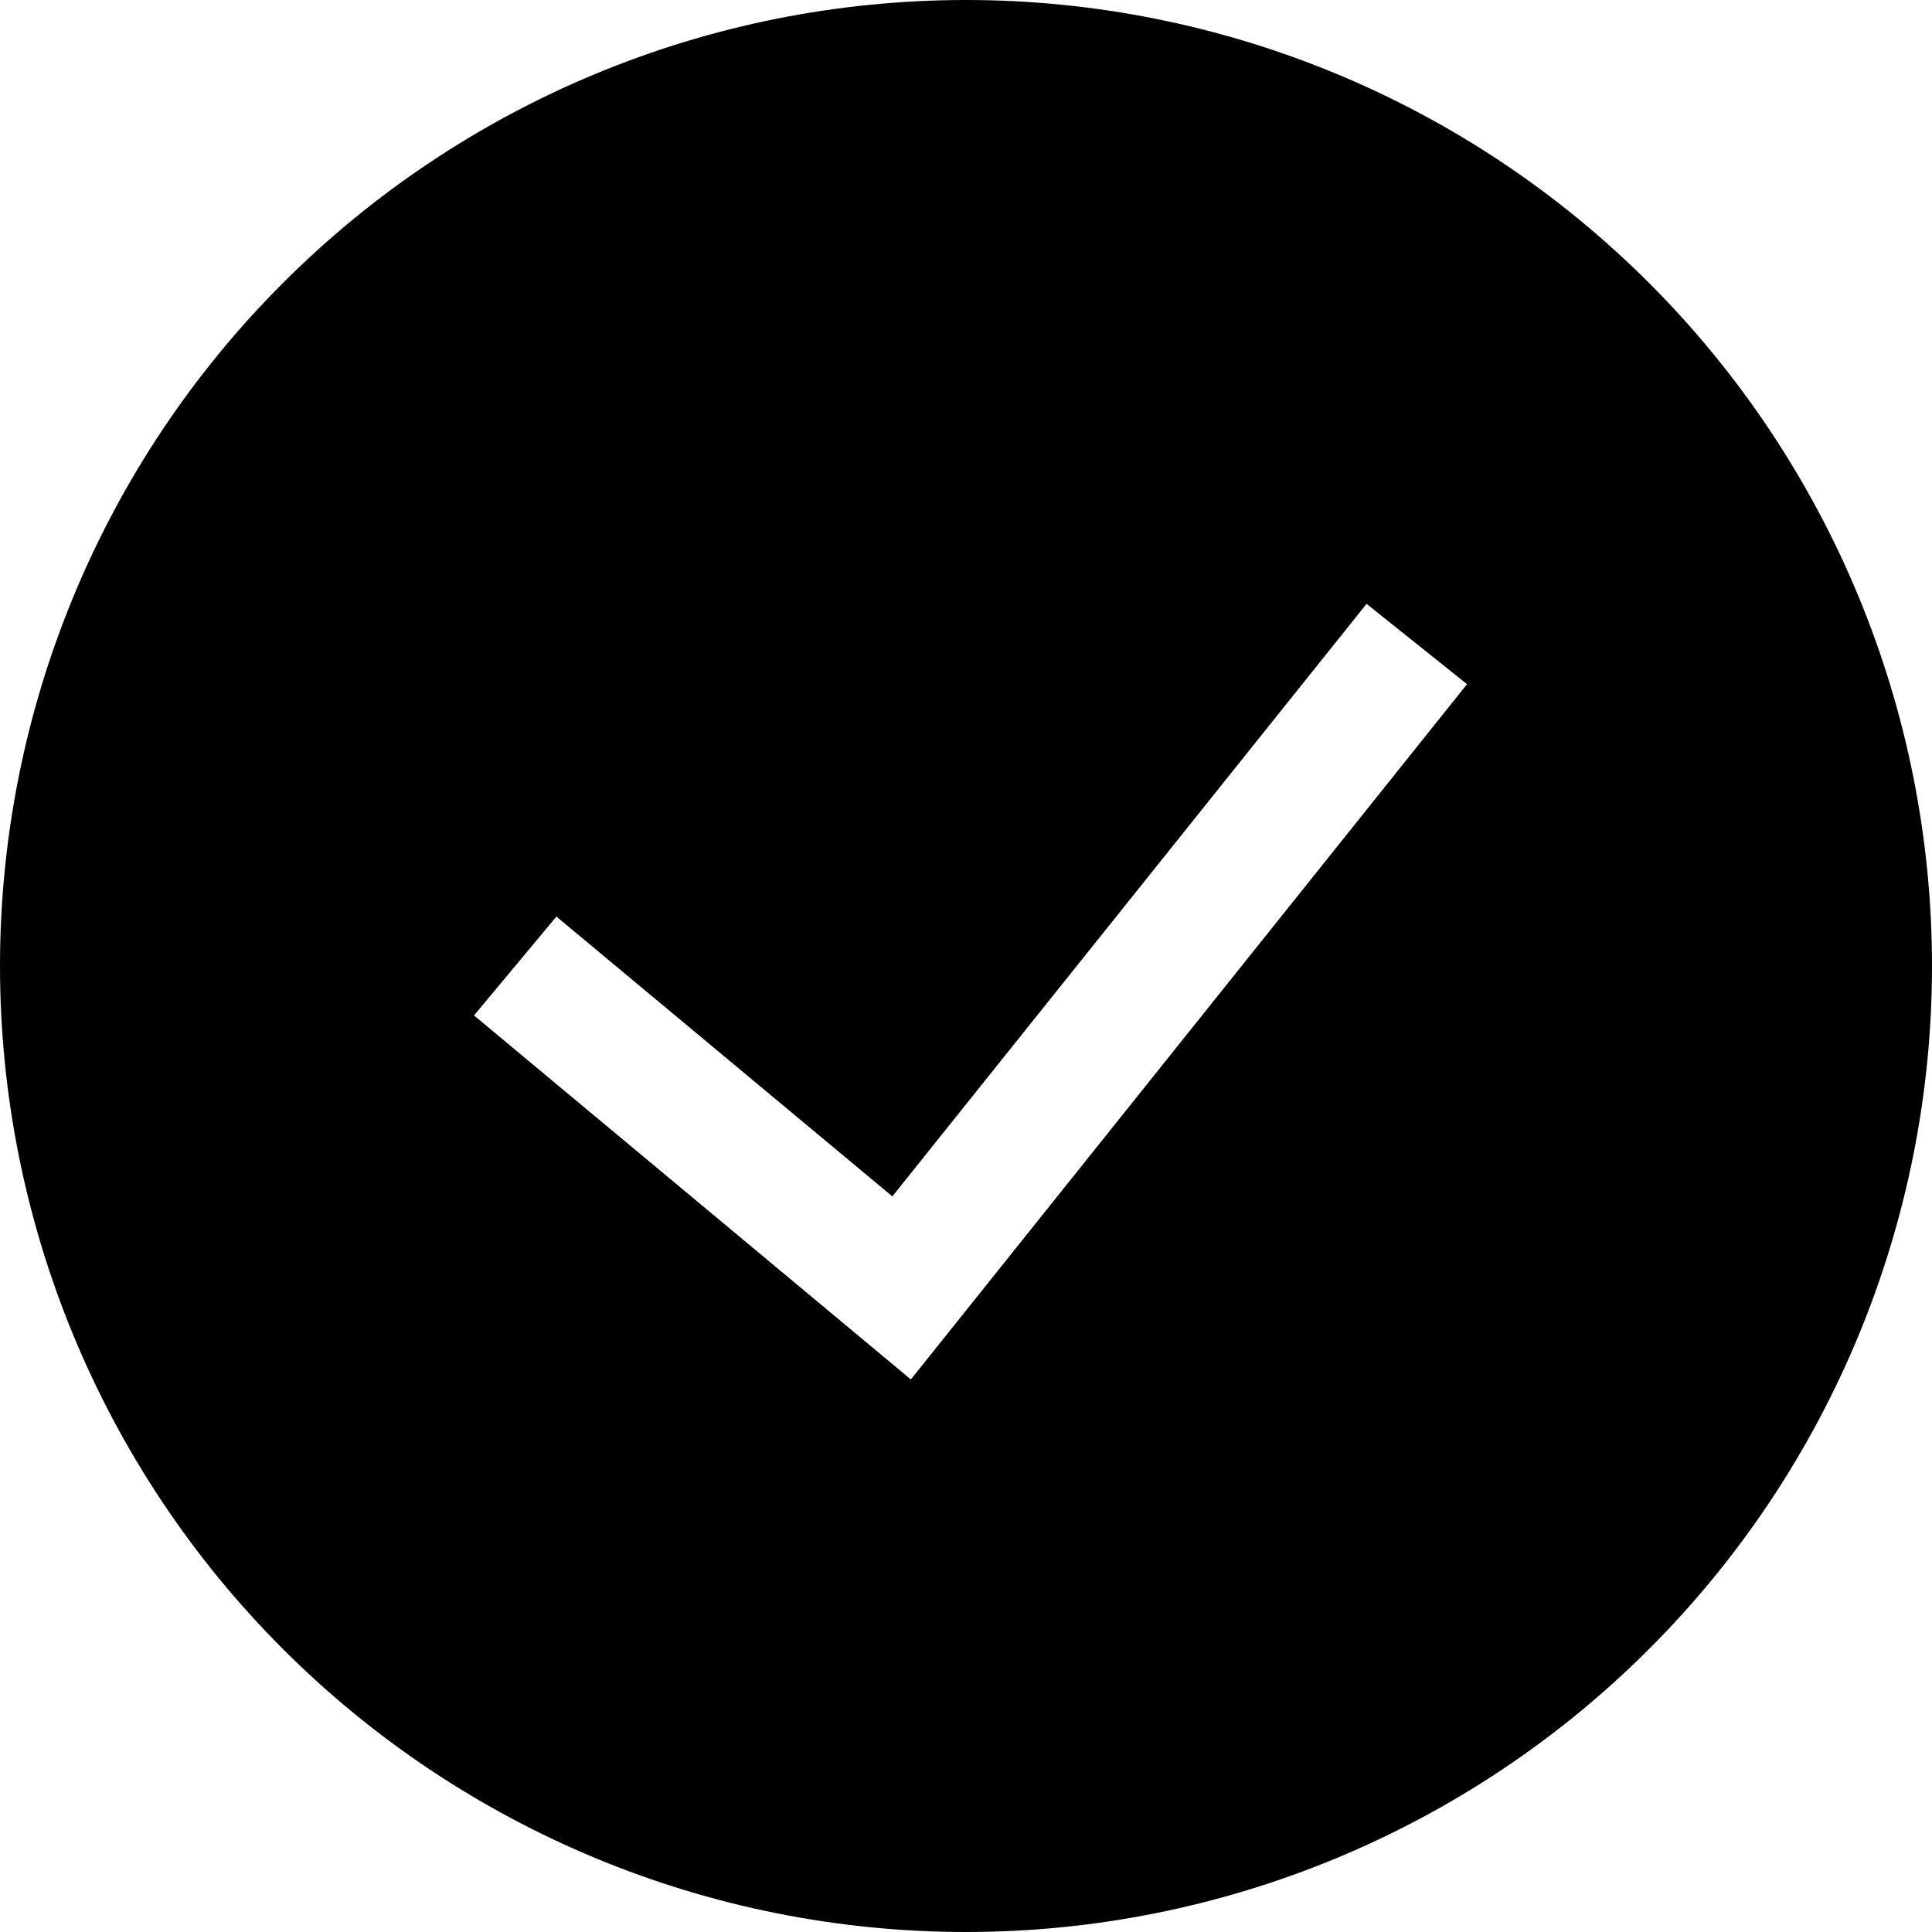
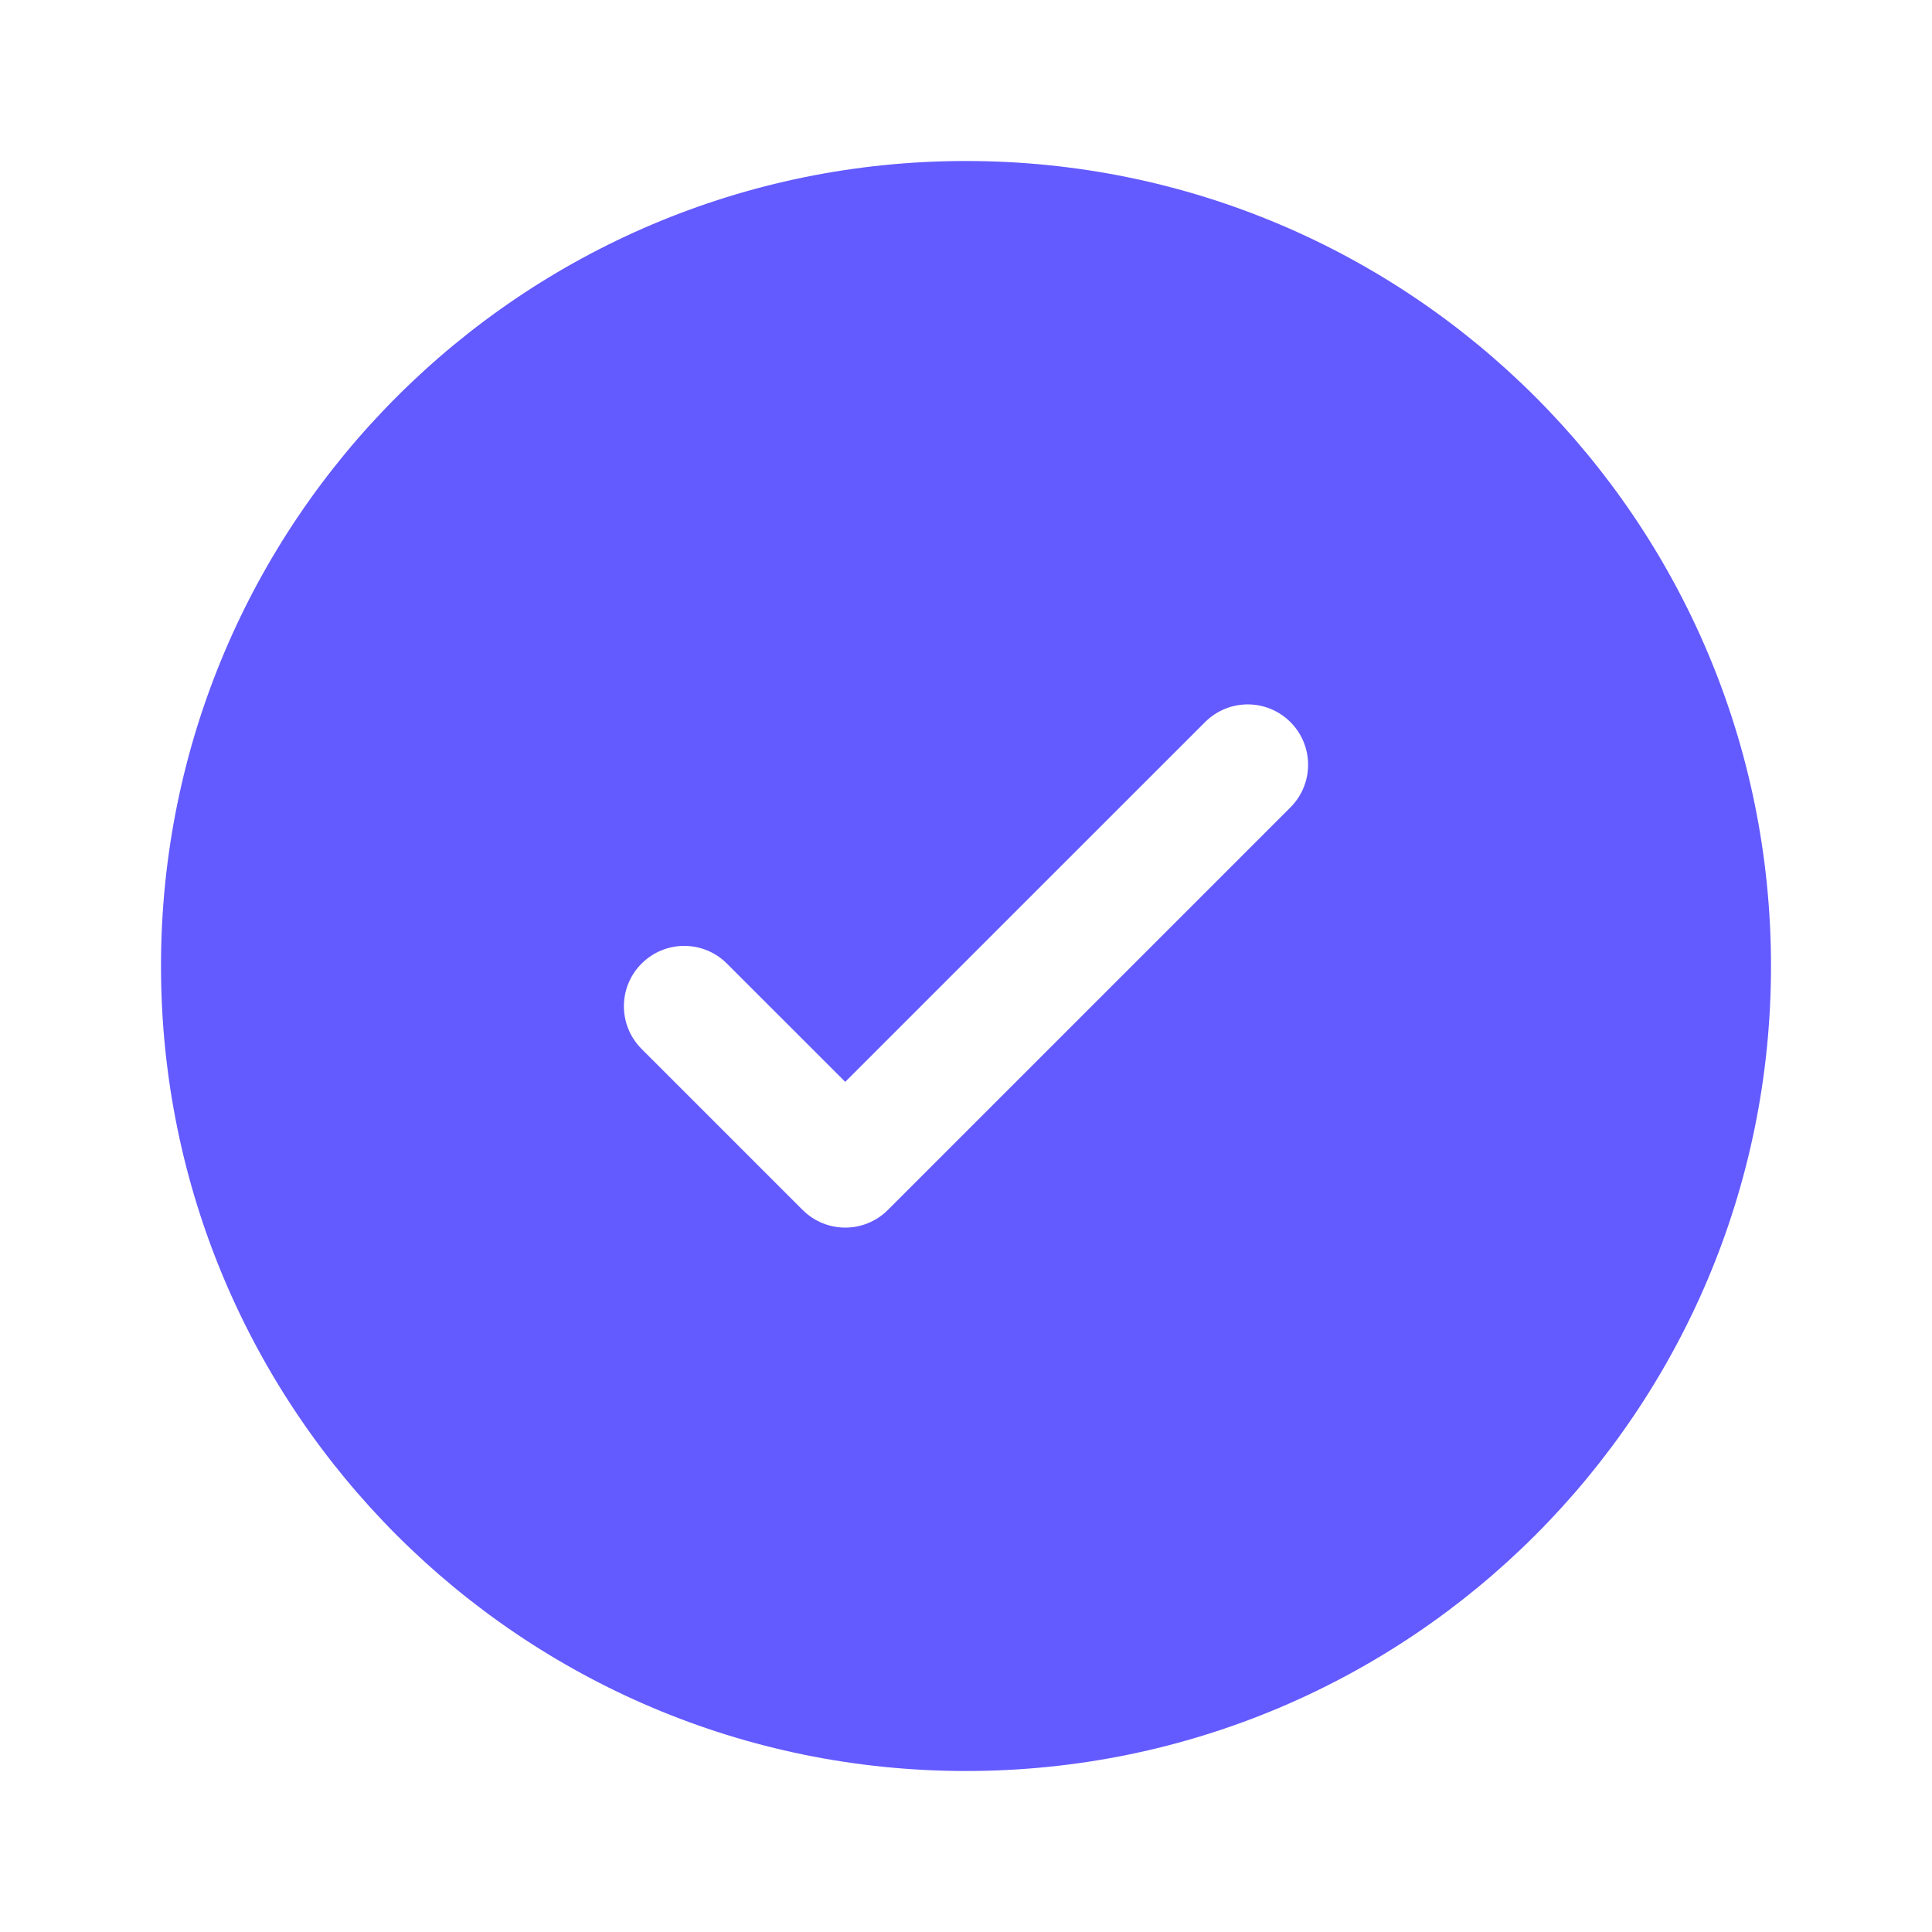
<svg xmlns="http://www.w3.org/2000/svg" viewBox="0 0 24 24" fill="none">
-   <g clip-path="url(#clip0_405_1618)">
-     <path fill-rule="evenodd" clip-rule="evenodd" d="M0 12C0 8.817 1.264 5.765 3.515 3.515C5.765 1.264 8.817 0 12 0C15.183 0 18.235 1.264 20.485 3.515C22.736 5.765 24 8.817 24 12C24 15.183 22.736 18.235 20.485 20.485C18.235 22.736 15.183 24 12 24C8.817 24 5.765 22.736 3.515 20.485C1.264 18.235 0 15.183 0 12ZM11.315 17.136L18.224 8.499L16.976 7.501L11.085 14.862L6.912 11.386L5.888 12.614L11.315 17.136Z" fill="black" />
-   </g>
+   <path fill-rule="evenodd" clip-rule="evenodd" d="M22 12C22 17.523 17.523 22 12 22C6.477 22 2 17.523 2 12C2 6.477 6.477 2 12 2C17.523 2 22 6.477 22 12ZM16.03 8.97C16.323 9.263 16.323 9.737 16.03 10.03L11.03 15.03C10.737 15.323 10.263 15.323 9.97 15.03L7.97 13.03C7.677 12.737 7.677 12.263 7.97 11.97C8.263 11.677 8.737 11.677 9.03 11.97L10.5 13.439L12.735 11.204L14.97 8.97C15.263 8.677 15.737 8.677 16.03 8.97Z" fill="#635AFF" />
</svg>
